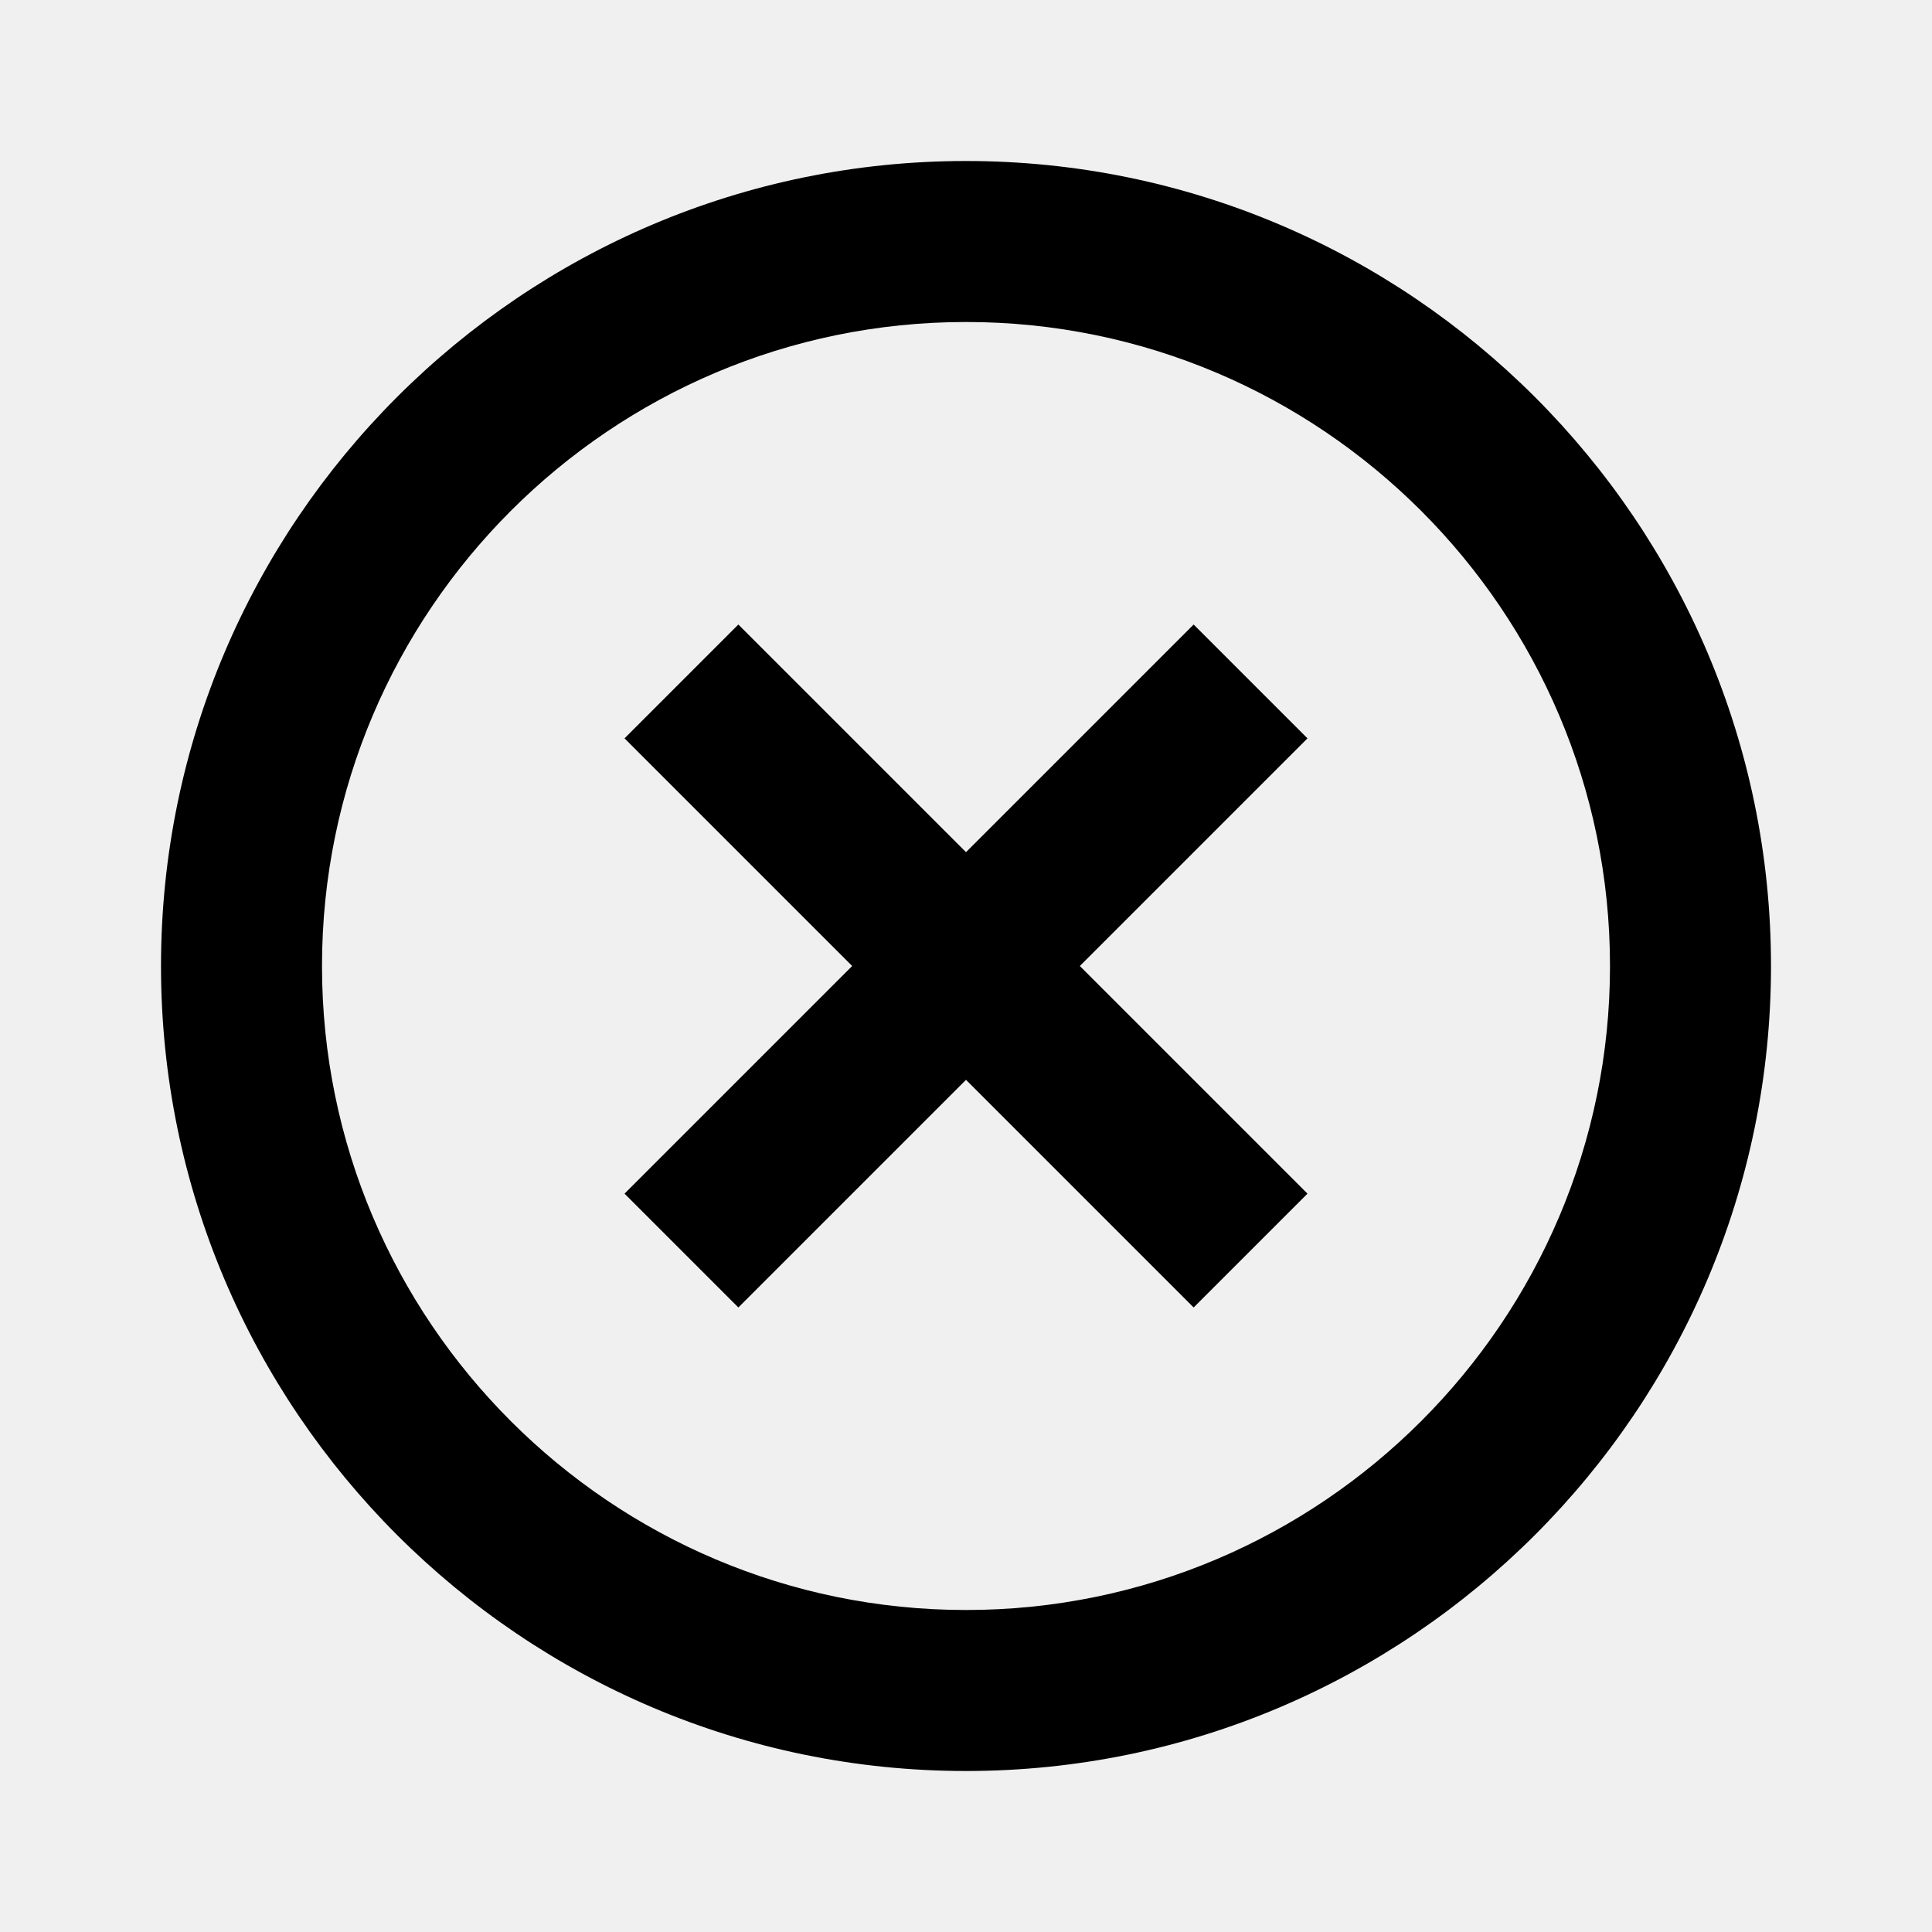
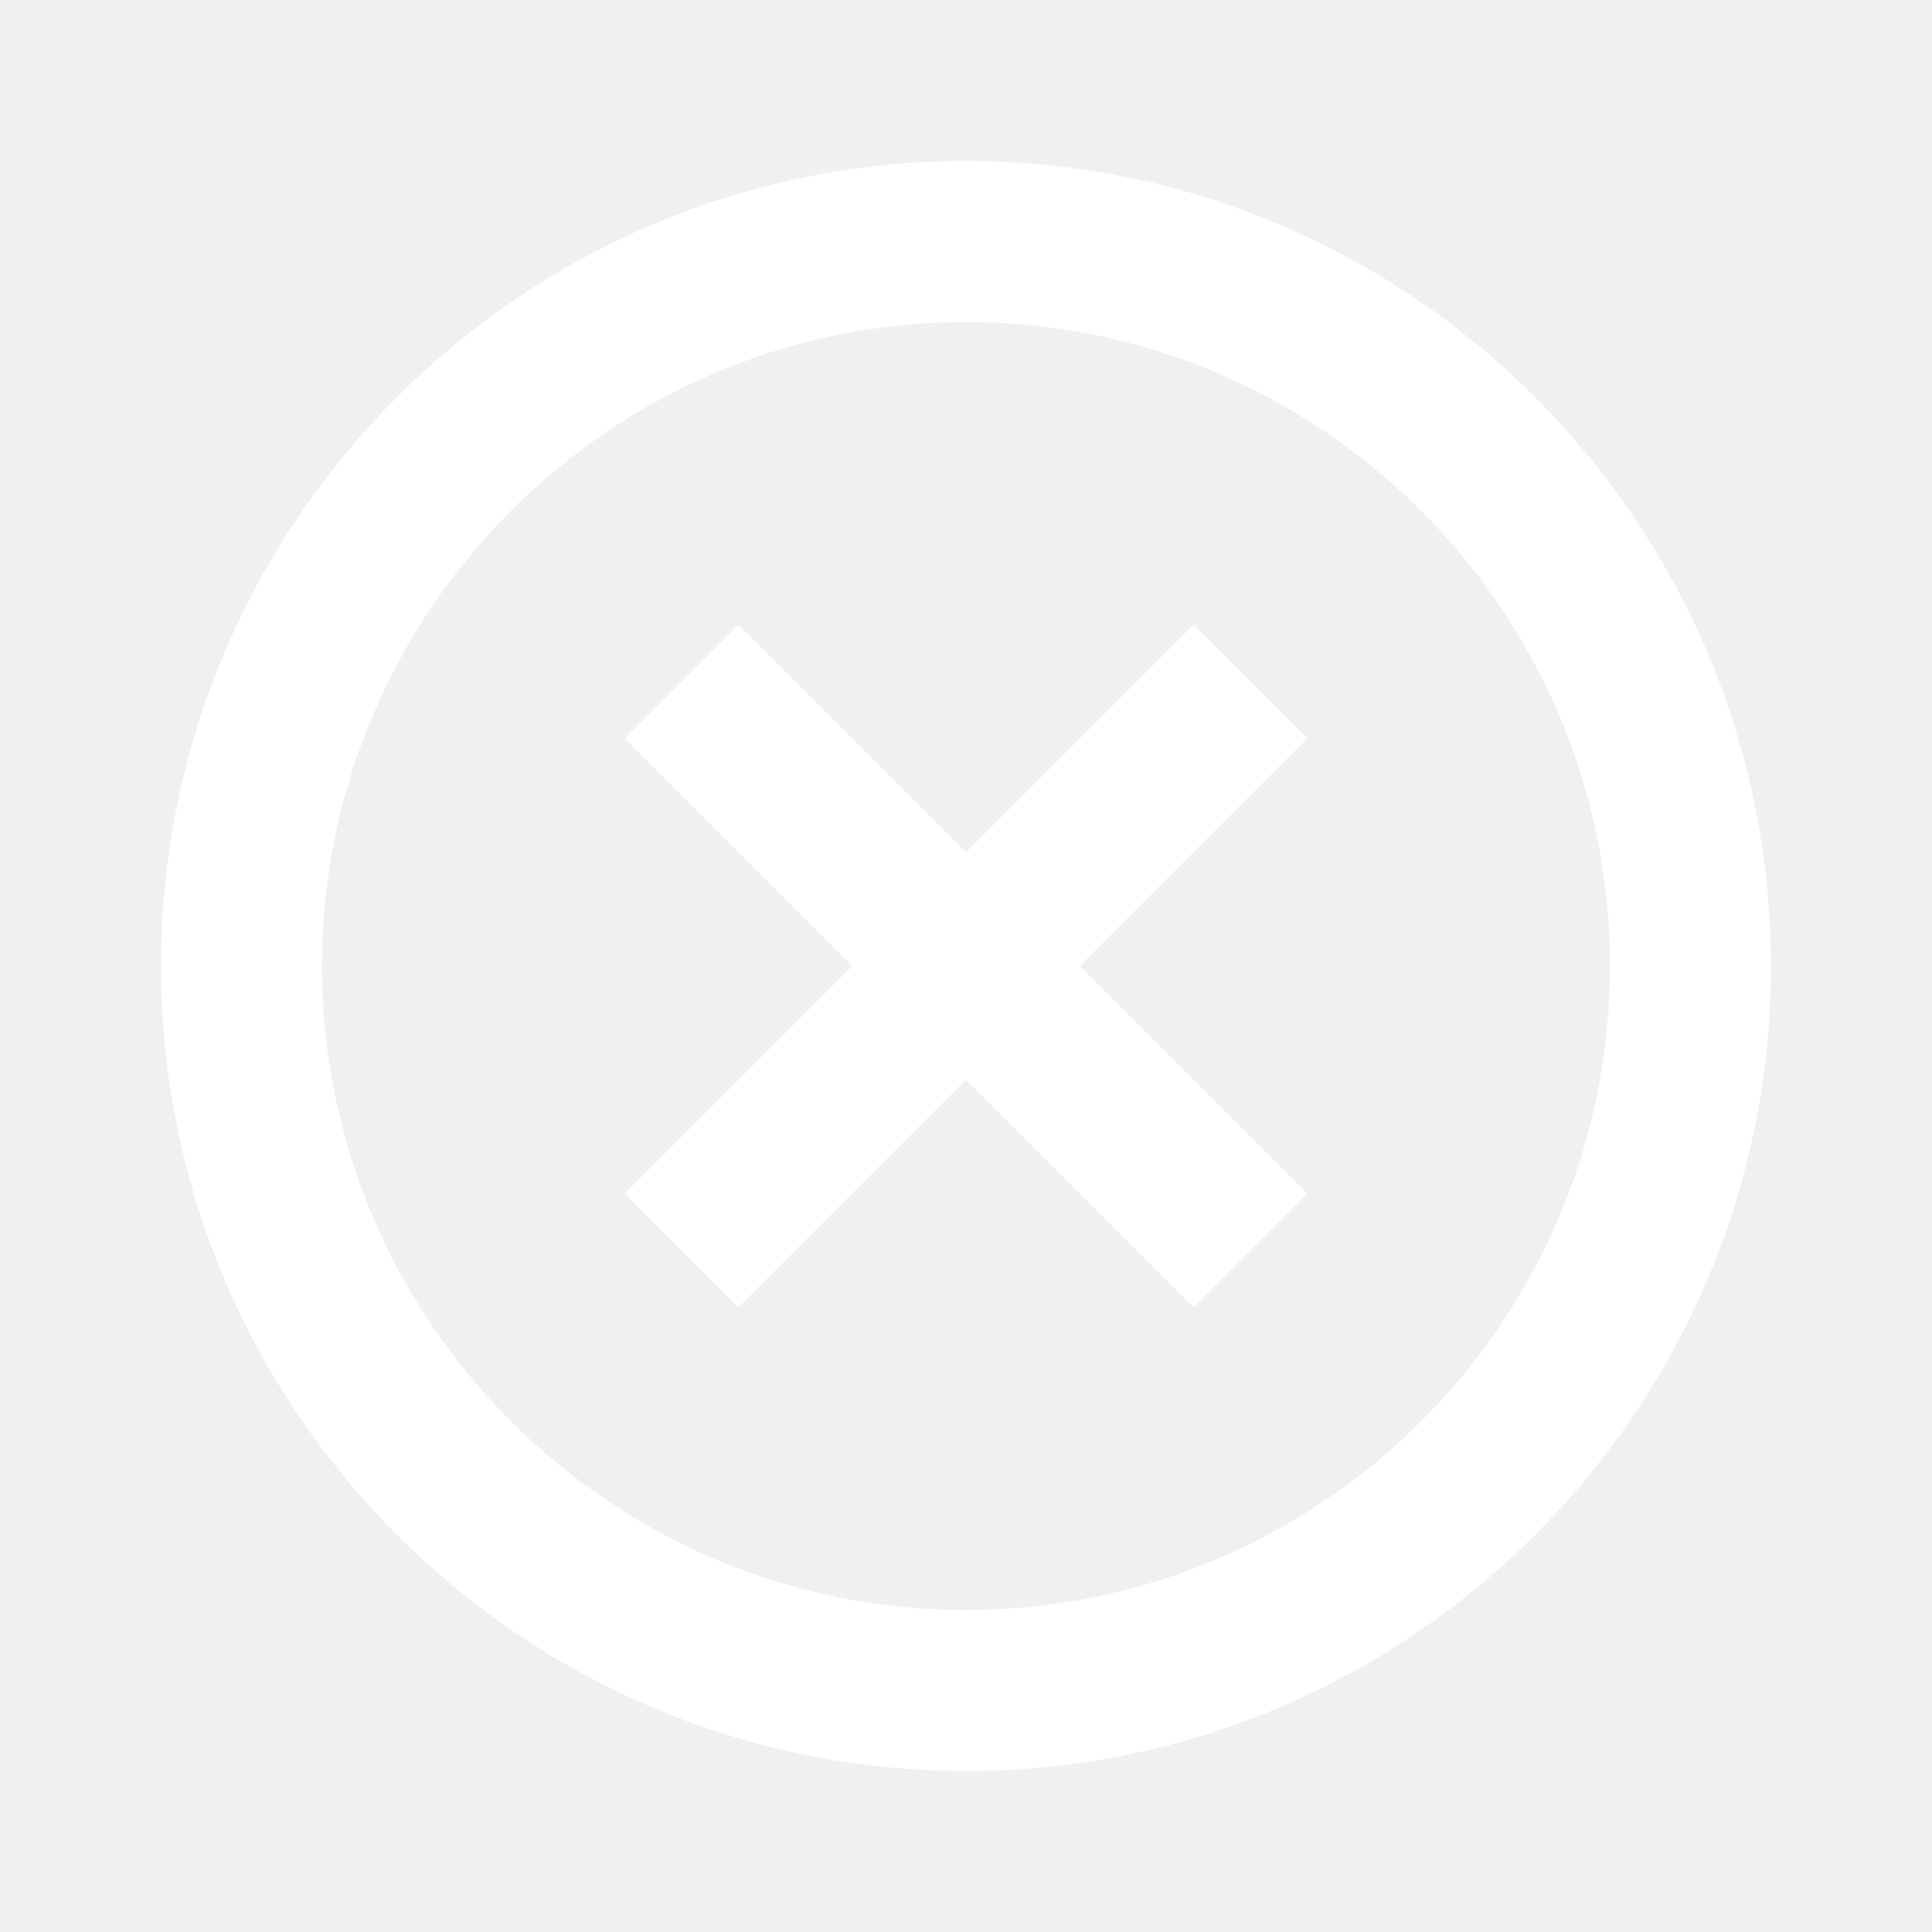
- <svg xmlns="http://www.w3.org/2000/svg" width="24" height="24" style="fill: rgba(0, 0, 0, 1);transform: ;msFilter:;">
+ <svg xmlns="http://www.w3.org/2000/svg" width="24" height="24" style="fill: #fff;transform: ;msFilter:;">
  <path d="M9.172 16.242 12 13.414l2.828 2.828 1.414-1.414L13.414 12l2.828-2.828-1.414-1.414L12 10.586 9.172 7.758 7.758 9.172 10.586 12l-2.828 2.828z" />
  <path d="M12 22c5.514 0 10-4.486 10-10S17.514 2 12 2 2 6.486 2 12s4.486 10 10 10zm0-18c4.411 0 8 3.589 8 8s-3.589 8-8 8-8-3.589-8-8 3.589-8 8-8z" />
</svg>
